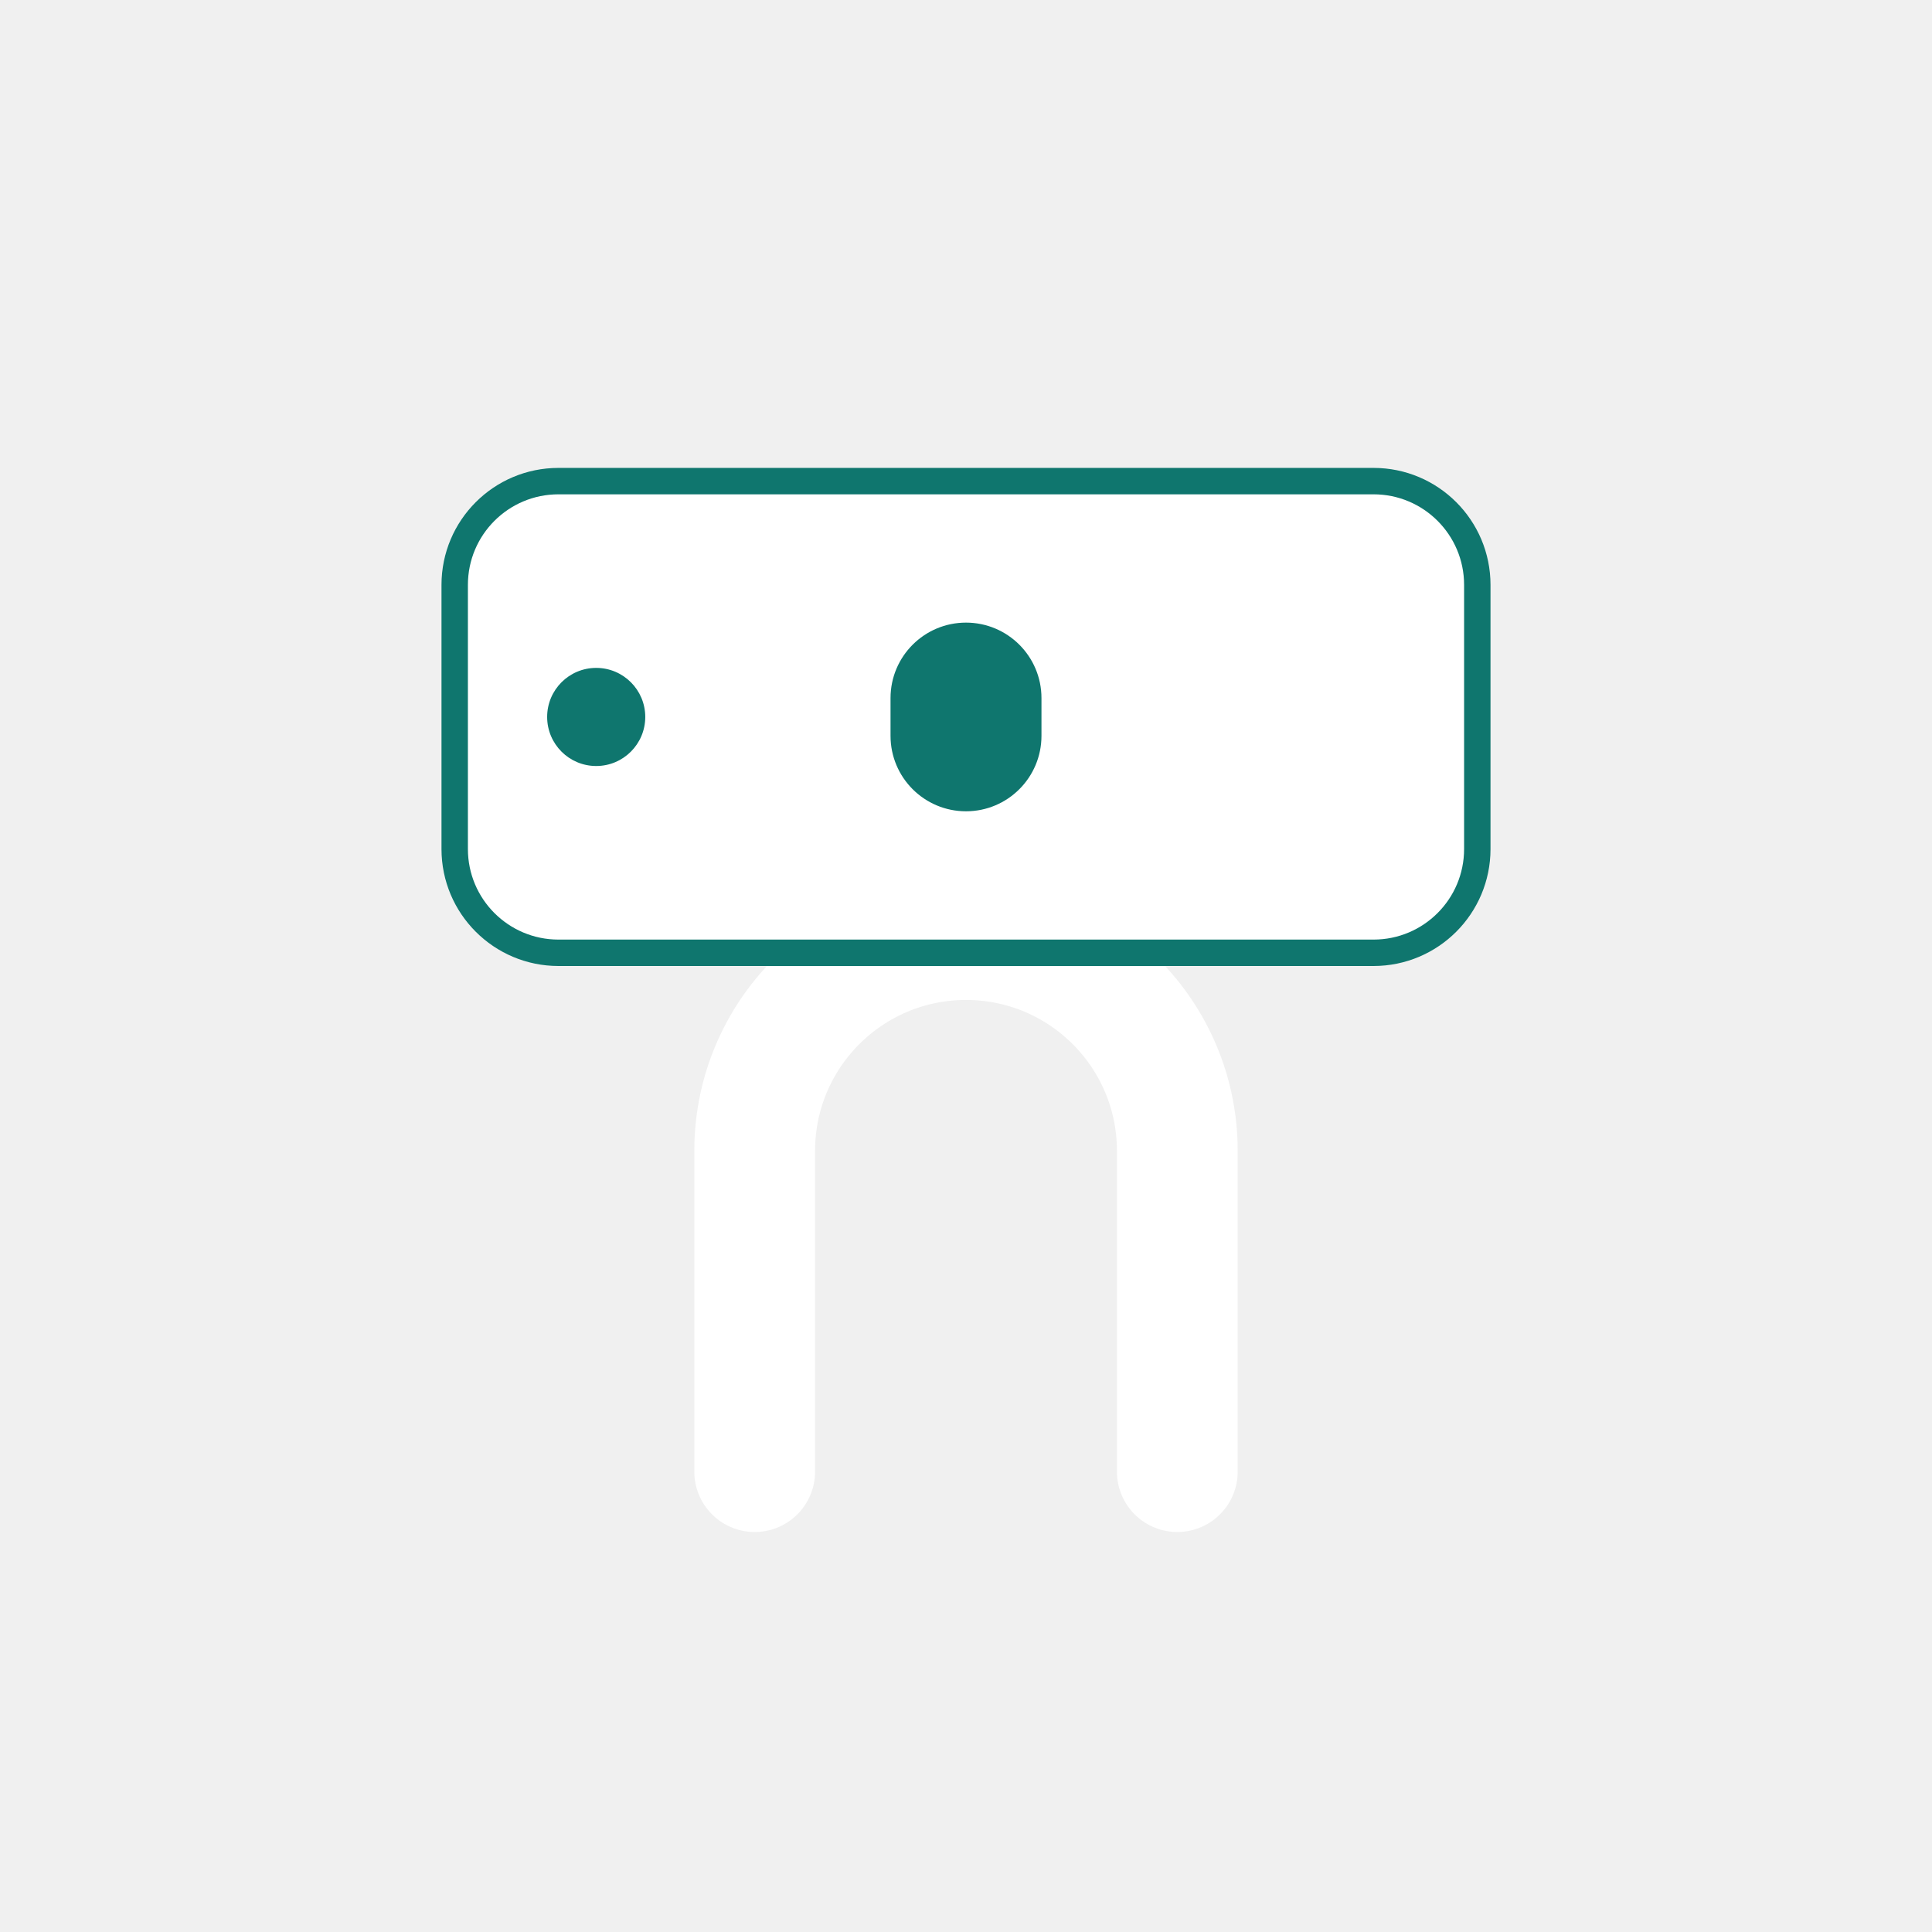
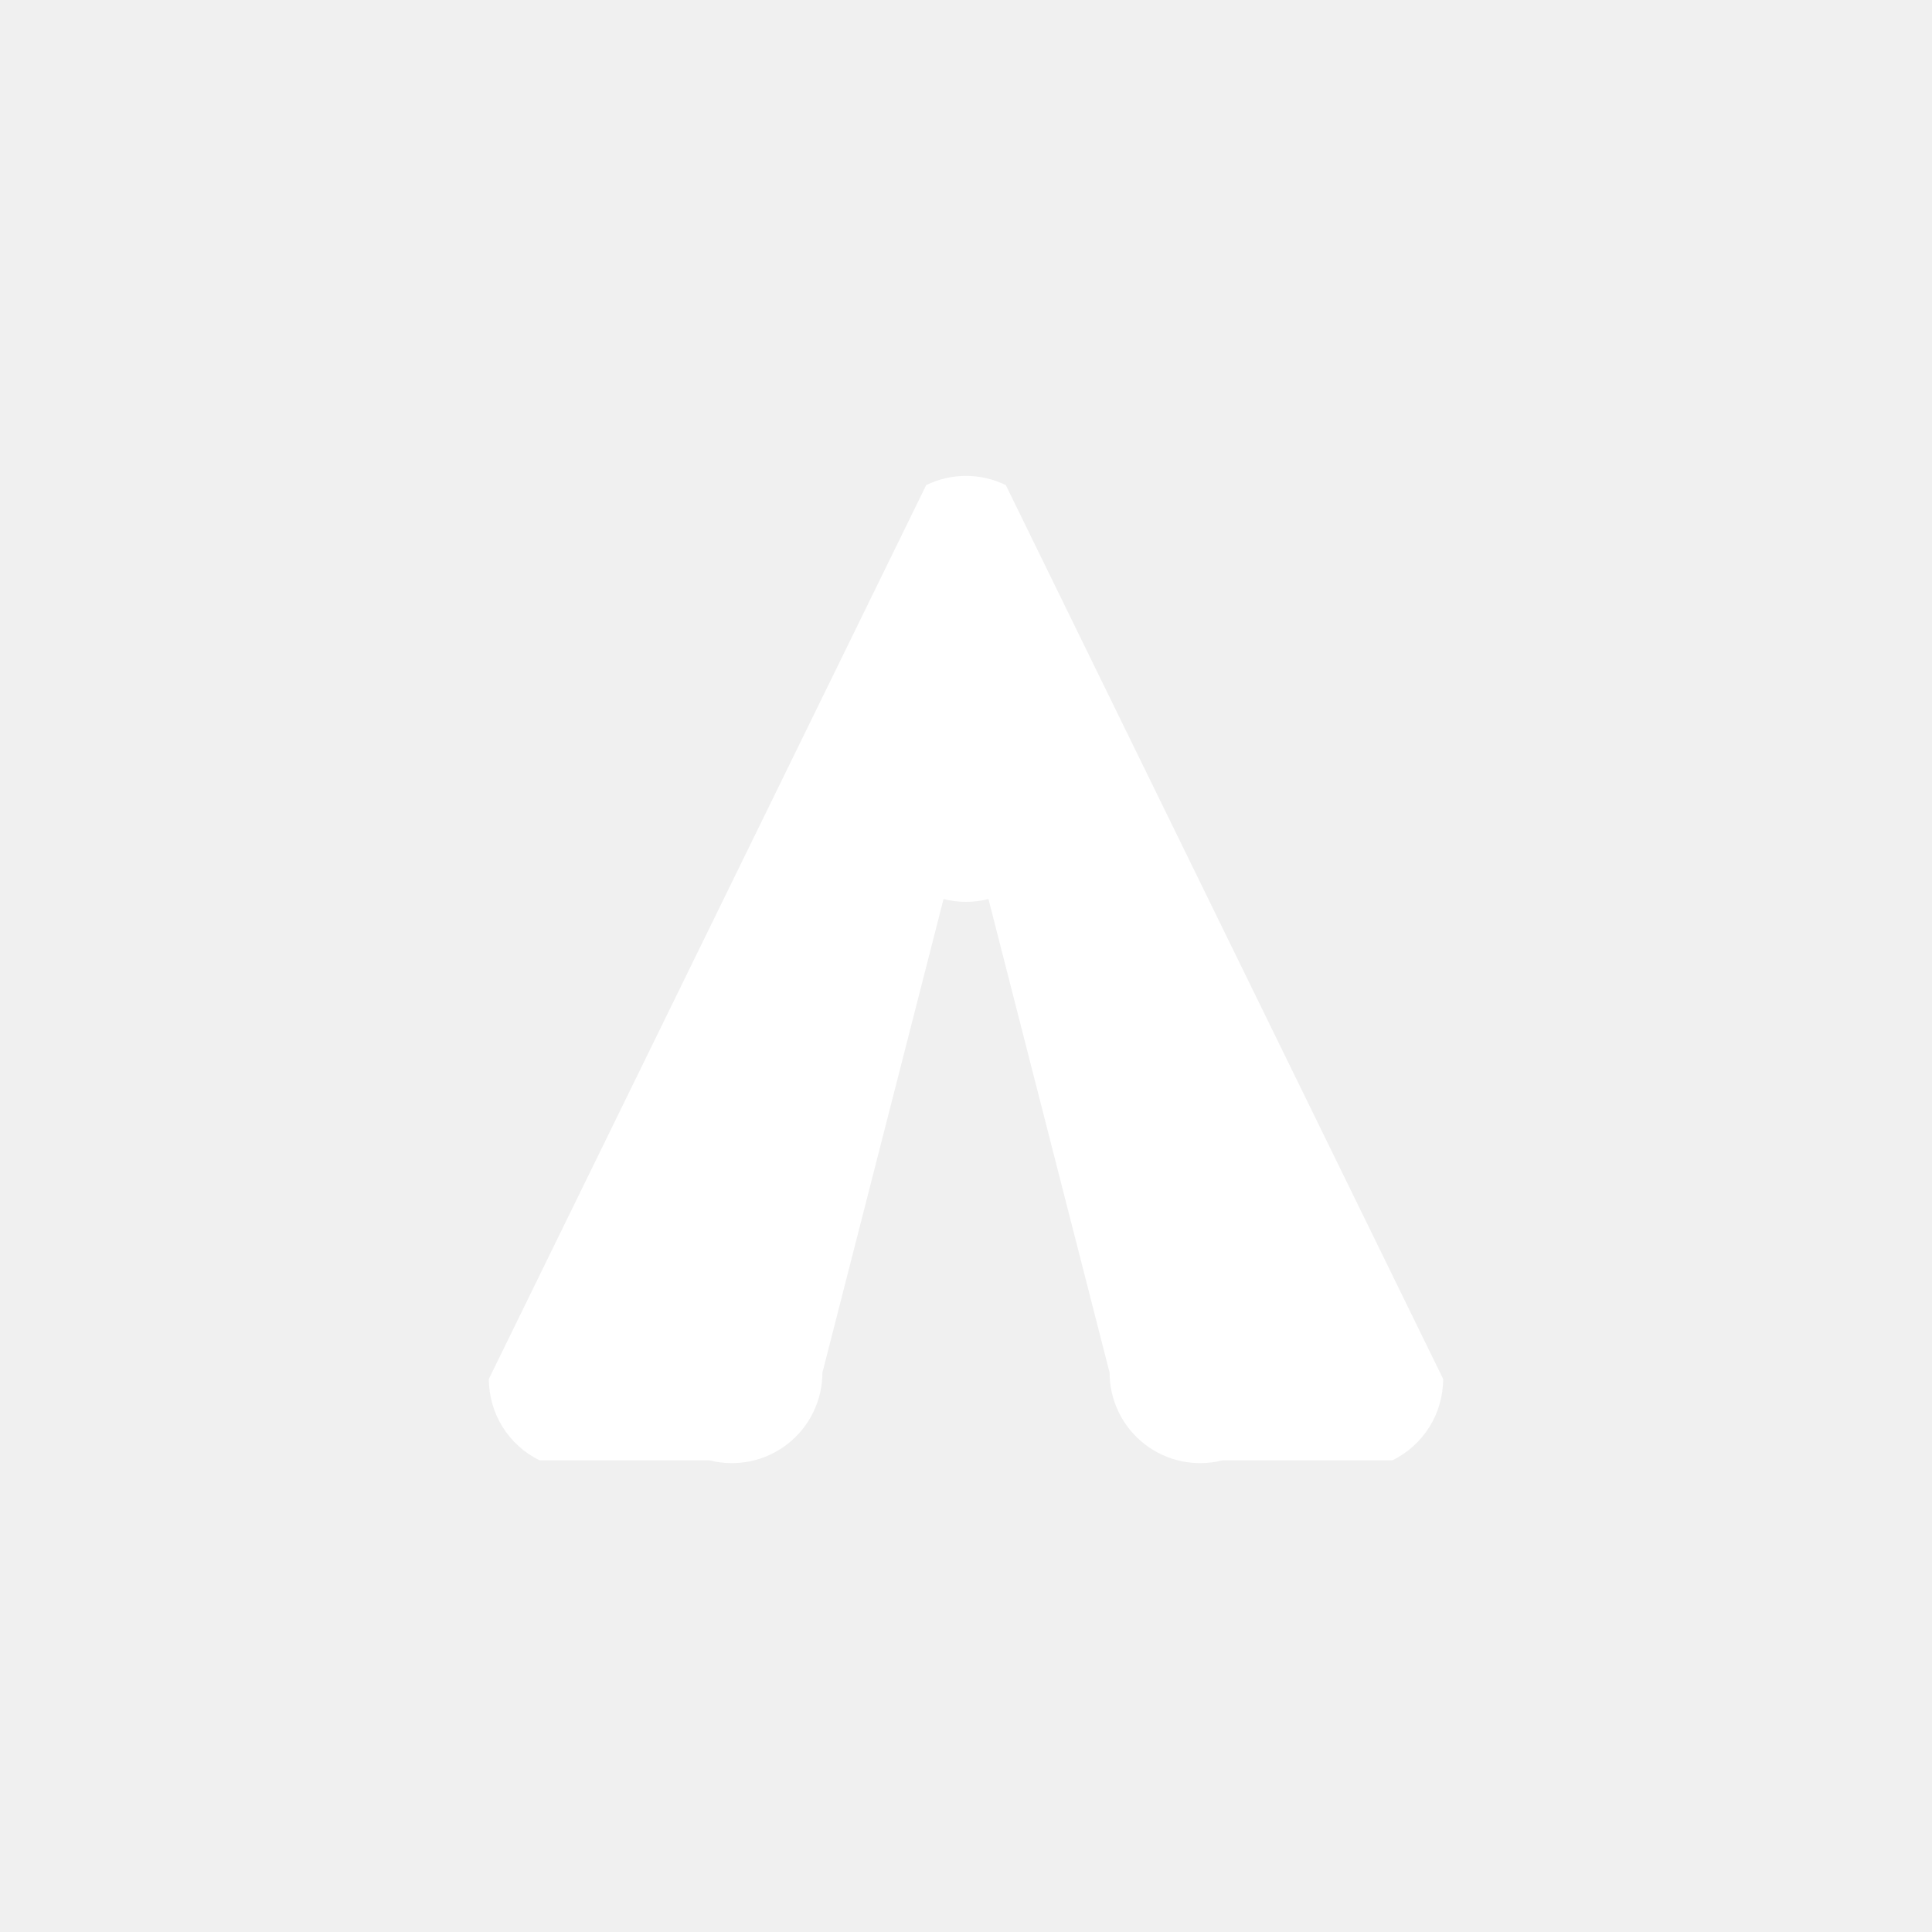
<svg xmlns="http://www.w3.org/2000/svg" width="1024" height="1024" viewBox="0 0 1024 1024">
-   <path d="M400 780 V610 a112 112 0 0 1 224 0 V780" fill="none" stroke="#FFFFFF" stroke-width="64" stroke-linecap="round" />
-   <rect x="248" y="262" width="528" height="236" rx="48" fill="#FFFFFF" stroke="#0F766E" stroke-width="28" paint-order="stroke" />
-   <rect x="472" y="330" width="80" height="100" rx="40" fill="#0F766E" />
-   <circle cx="316" cy="380" r="26" fill="#0F766E" />
+   <path d="M490.9 257.12 A48 48 0 0 1 533.1 257.12 L764.9 730.88 A48 48 0 0 1 738 774 L648 774 A48 48 0 0 1 588.1 727.5 L523.9 476.5 A48 48 0 0 1 500.1 476.5 L435.9 727.5 A48 48 0 0 1 376 774 L286 774 A48 48 0 0 1 259.1 730.88 Z" fill="#FFFFFF" />
</svg>
